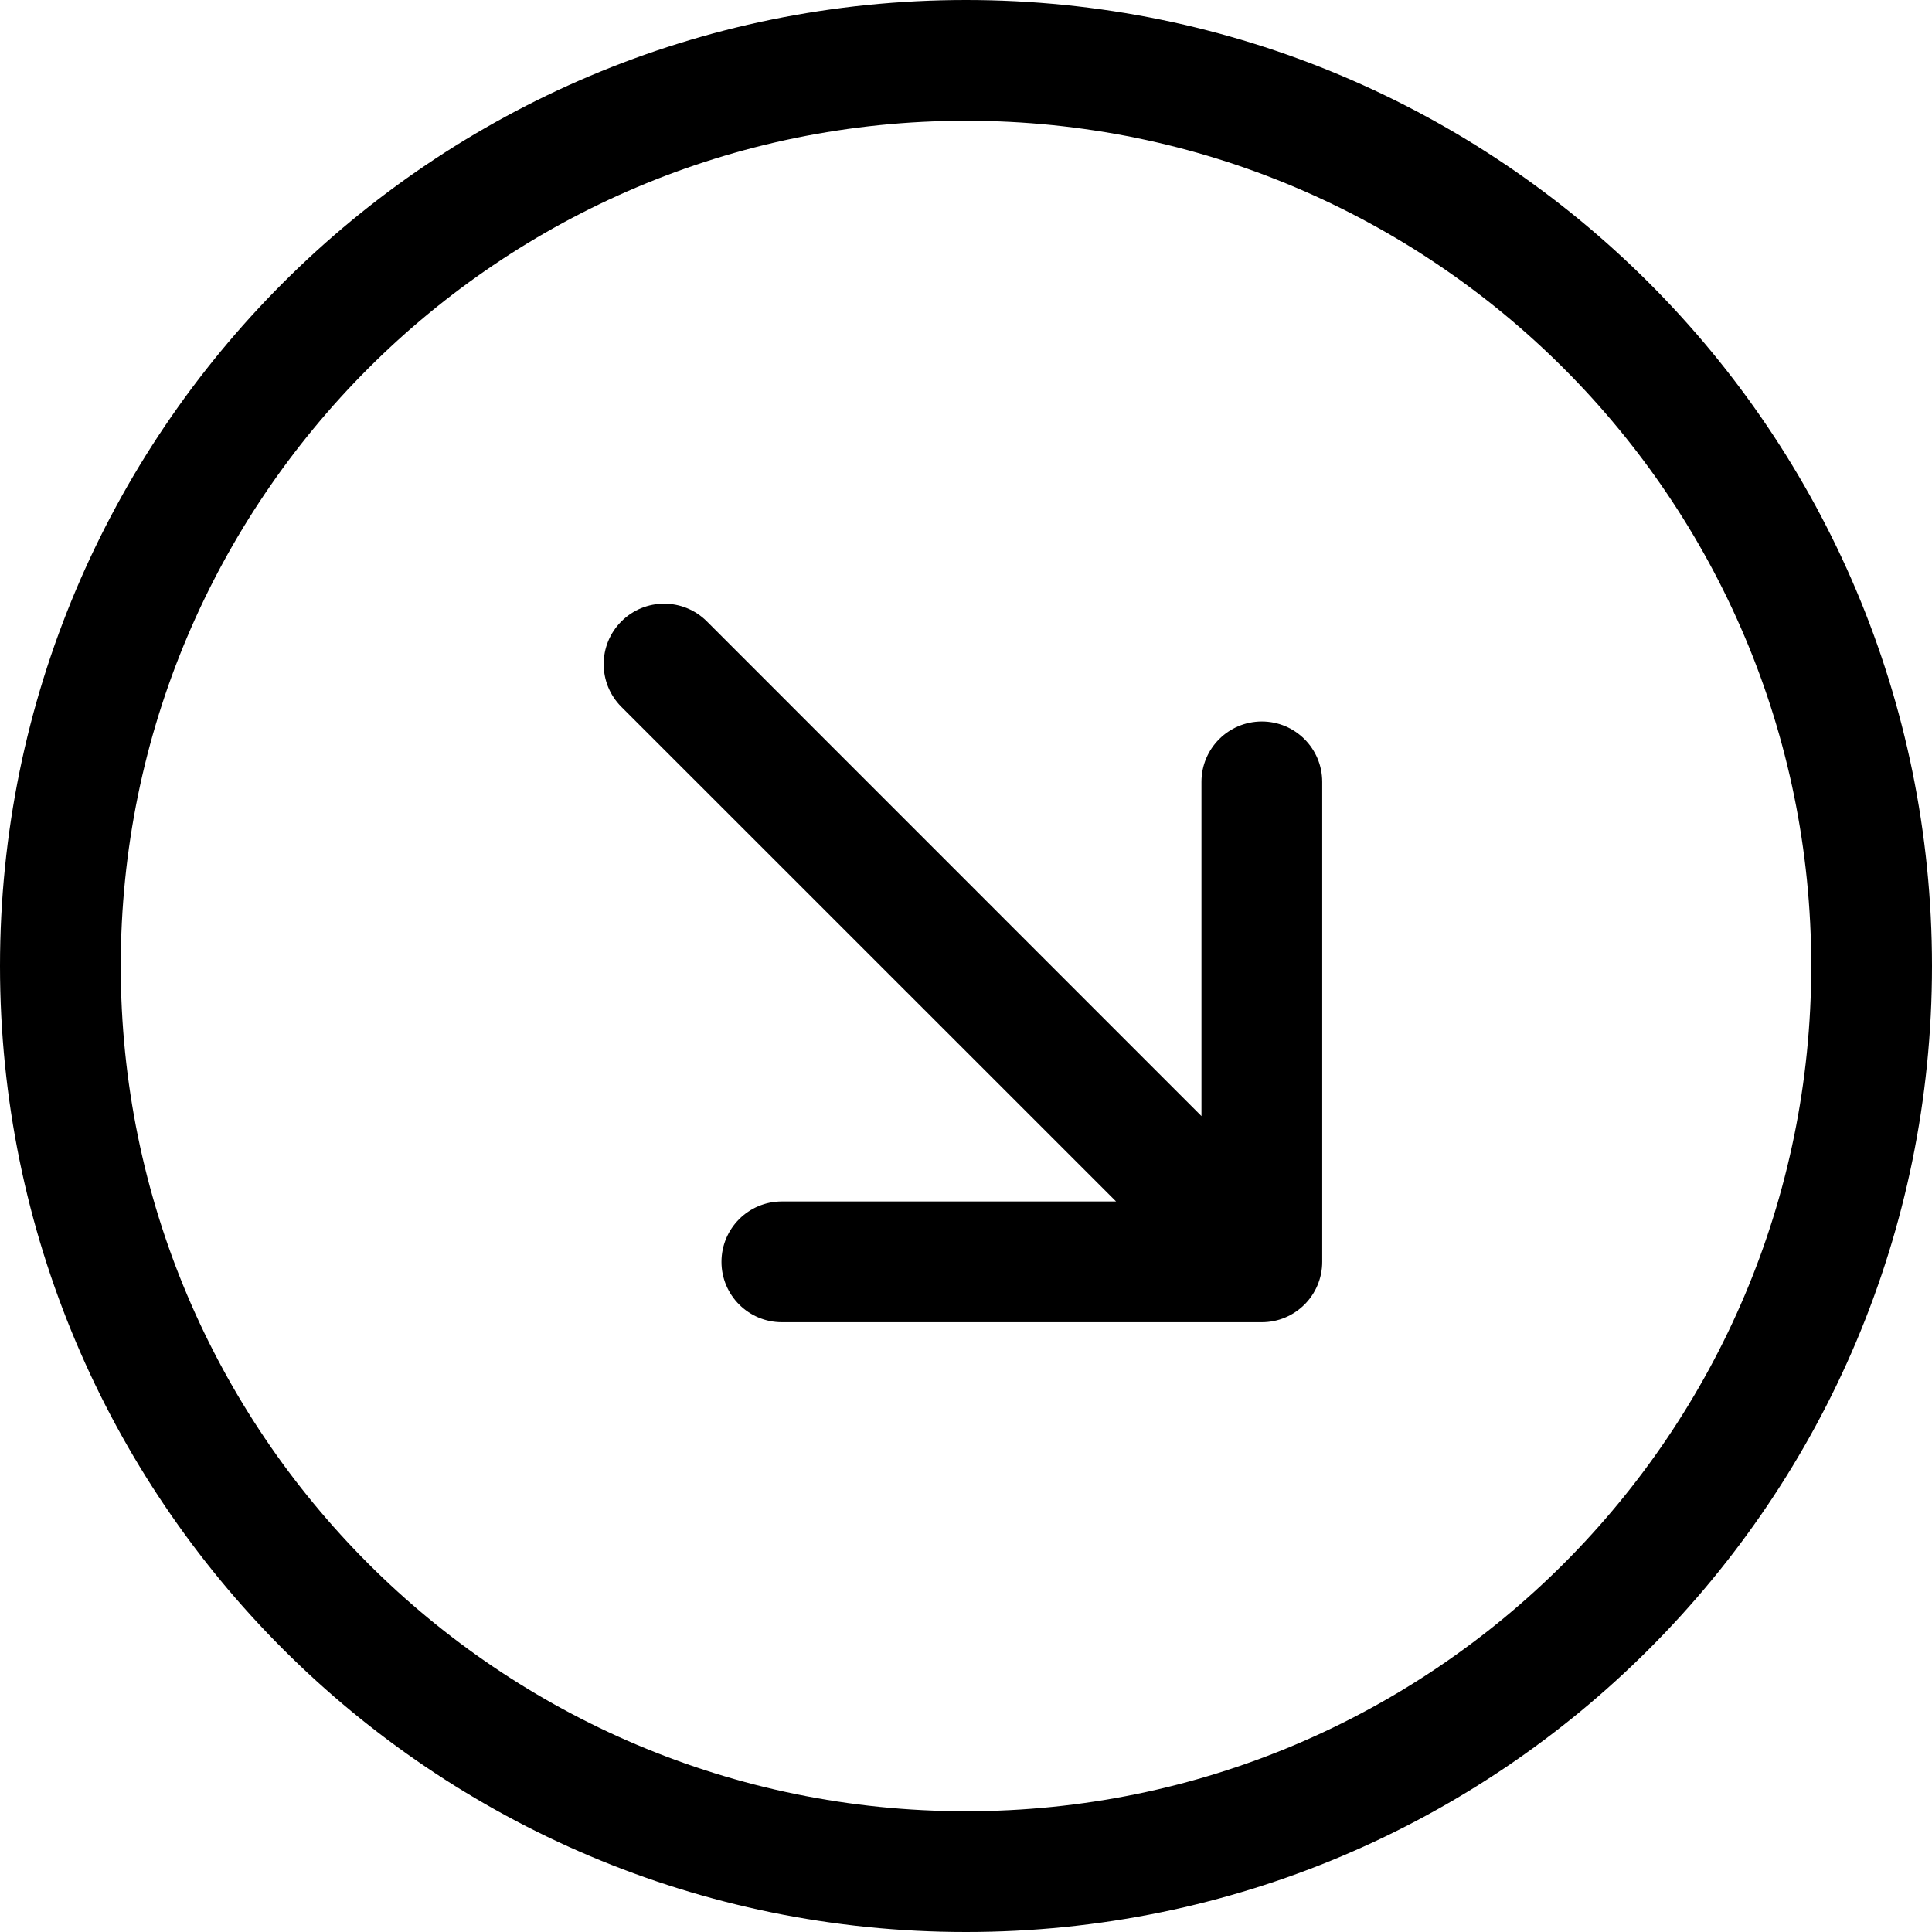
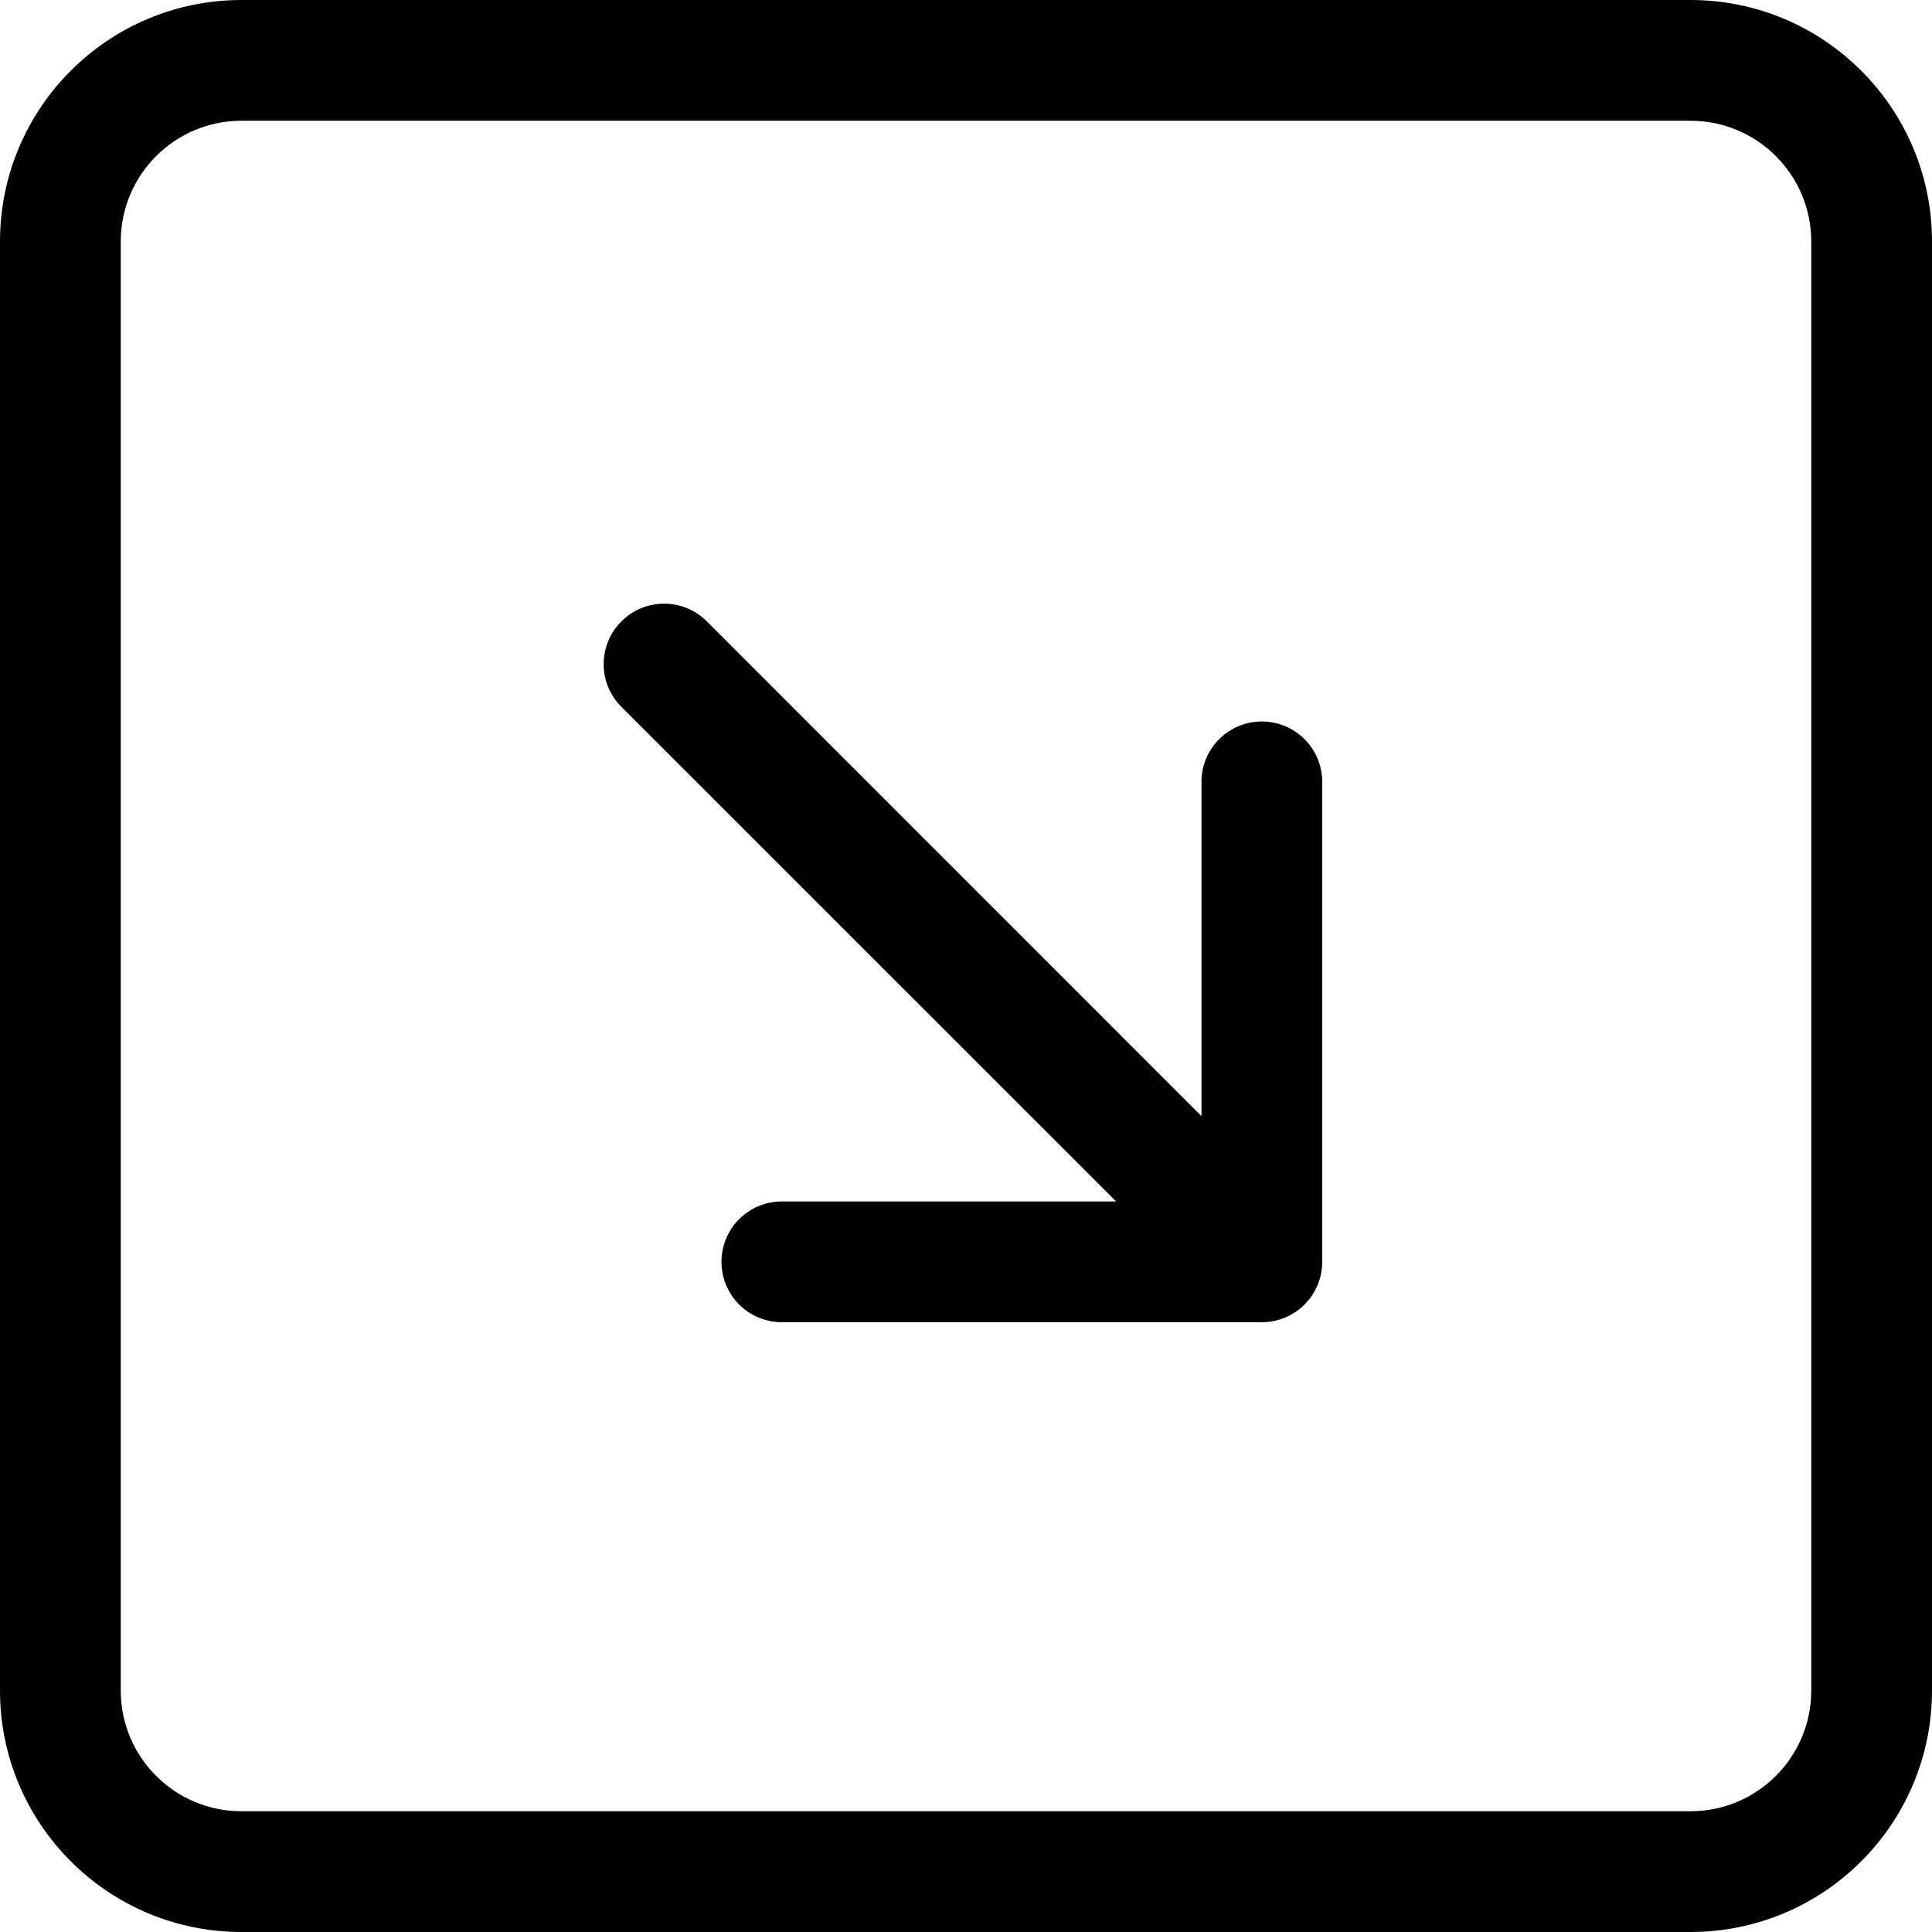
<svg xmlns="http://www.w3.org/2000/svg" width="16" height="16" fill="currentColor" class="bi bi-arrow-down-right-square" viewBox="0 0 16 16">
-   <path fill-rule="evenodd" d="M1 8a7 7 0 1 0 14 0A7 7 0 0 0 1 8zm15 0A8 8 0 1 1 0 8a8 8 0 0 1 16 0zM5.854 5.146a.5.5 0 1 0-.708.708L9.243 9.95H6.475a.5.5 0 1 0 0 1h3.975a.5.5 0 0 0 .5-.5V6.475a.5.5 0 1 0-1 0v2.768L5.854 5.146z" />
+   <path fill-rule="evenodd" d="M15 2a1 1 0 0 0-1-1H2a1 1 0 0 0-1 1v12a1 1 0 0 0 1 1h12a1 1 0 0 0 1-1V2zM0 2a2 2 0 0 1 2-2h12a2 2 0 0 1 2 2v12a2 2 0 0 1-2 2H2a2 2 0 0 1-2-2V2zm5.854 3.146a.5.5 0 1 0-.708.708L9.243 9.95H6.475a.5.5 0 1 0 0 1h3.975a.5.5 0 0 0 .5-.5V6.475a.5.5 0 1 0-1 0v2.768L5.854 5.146z" />
</svg>
